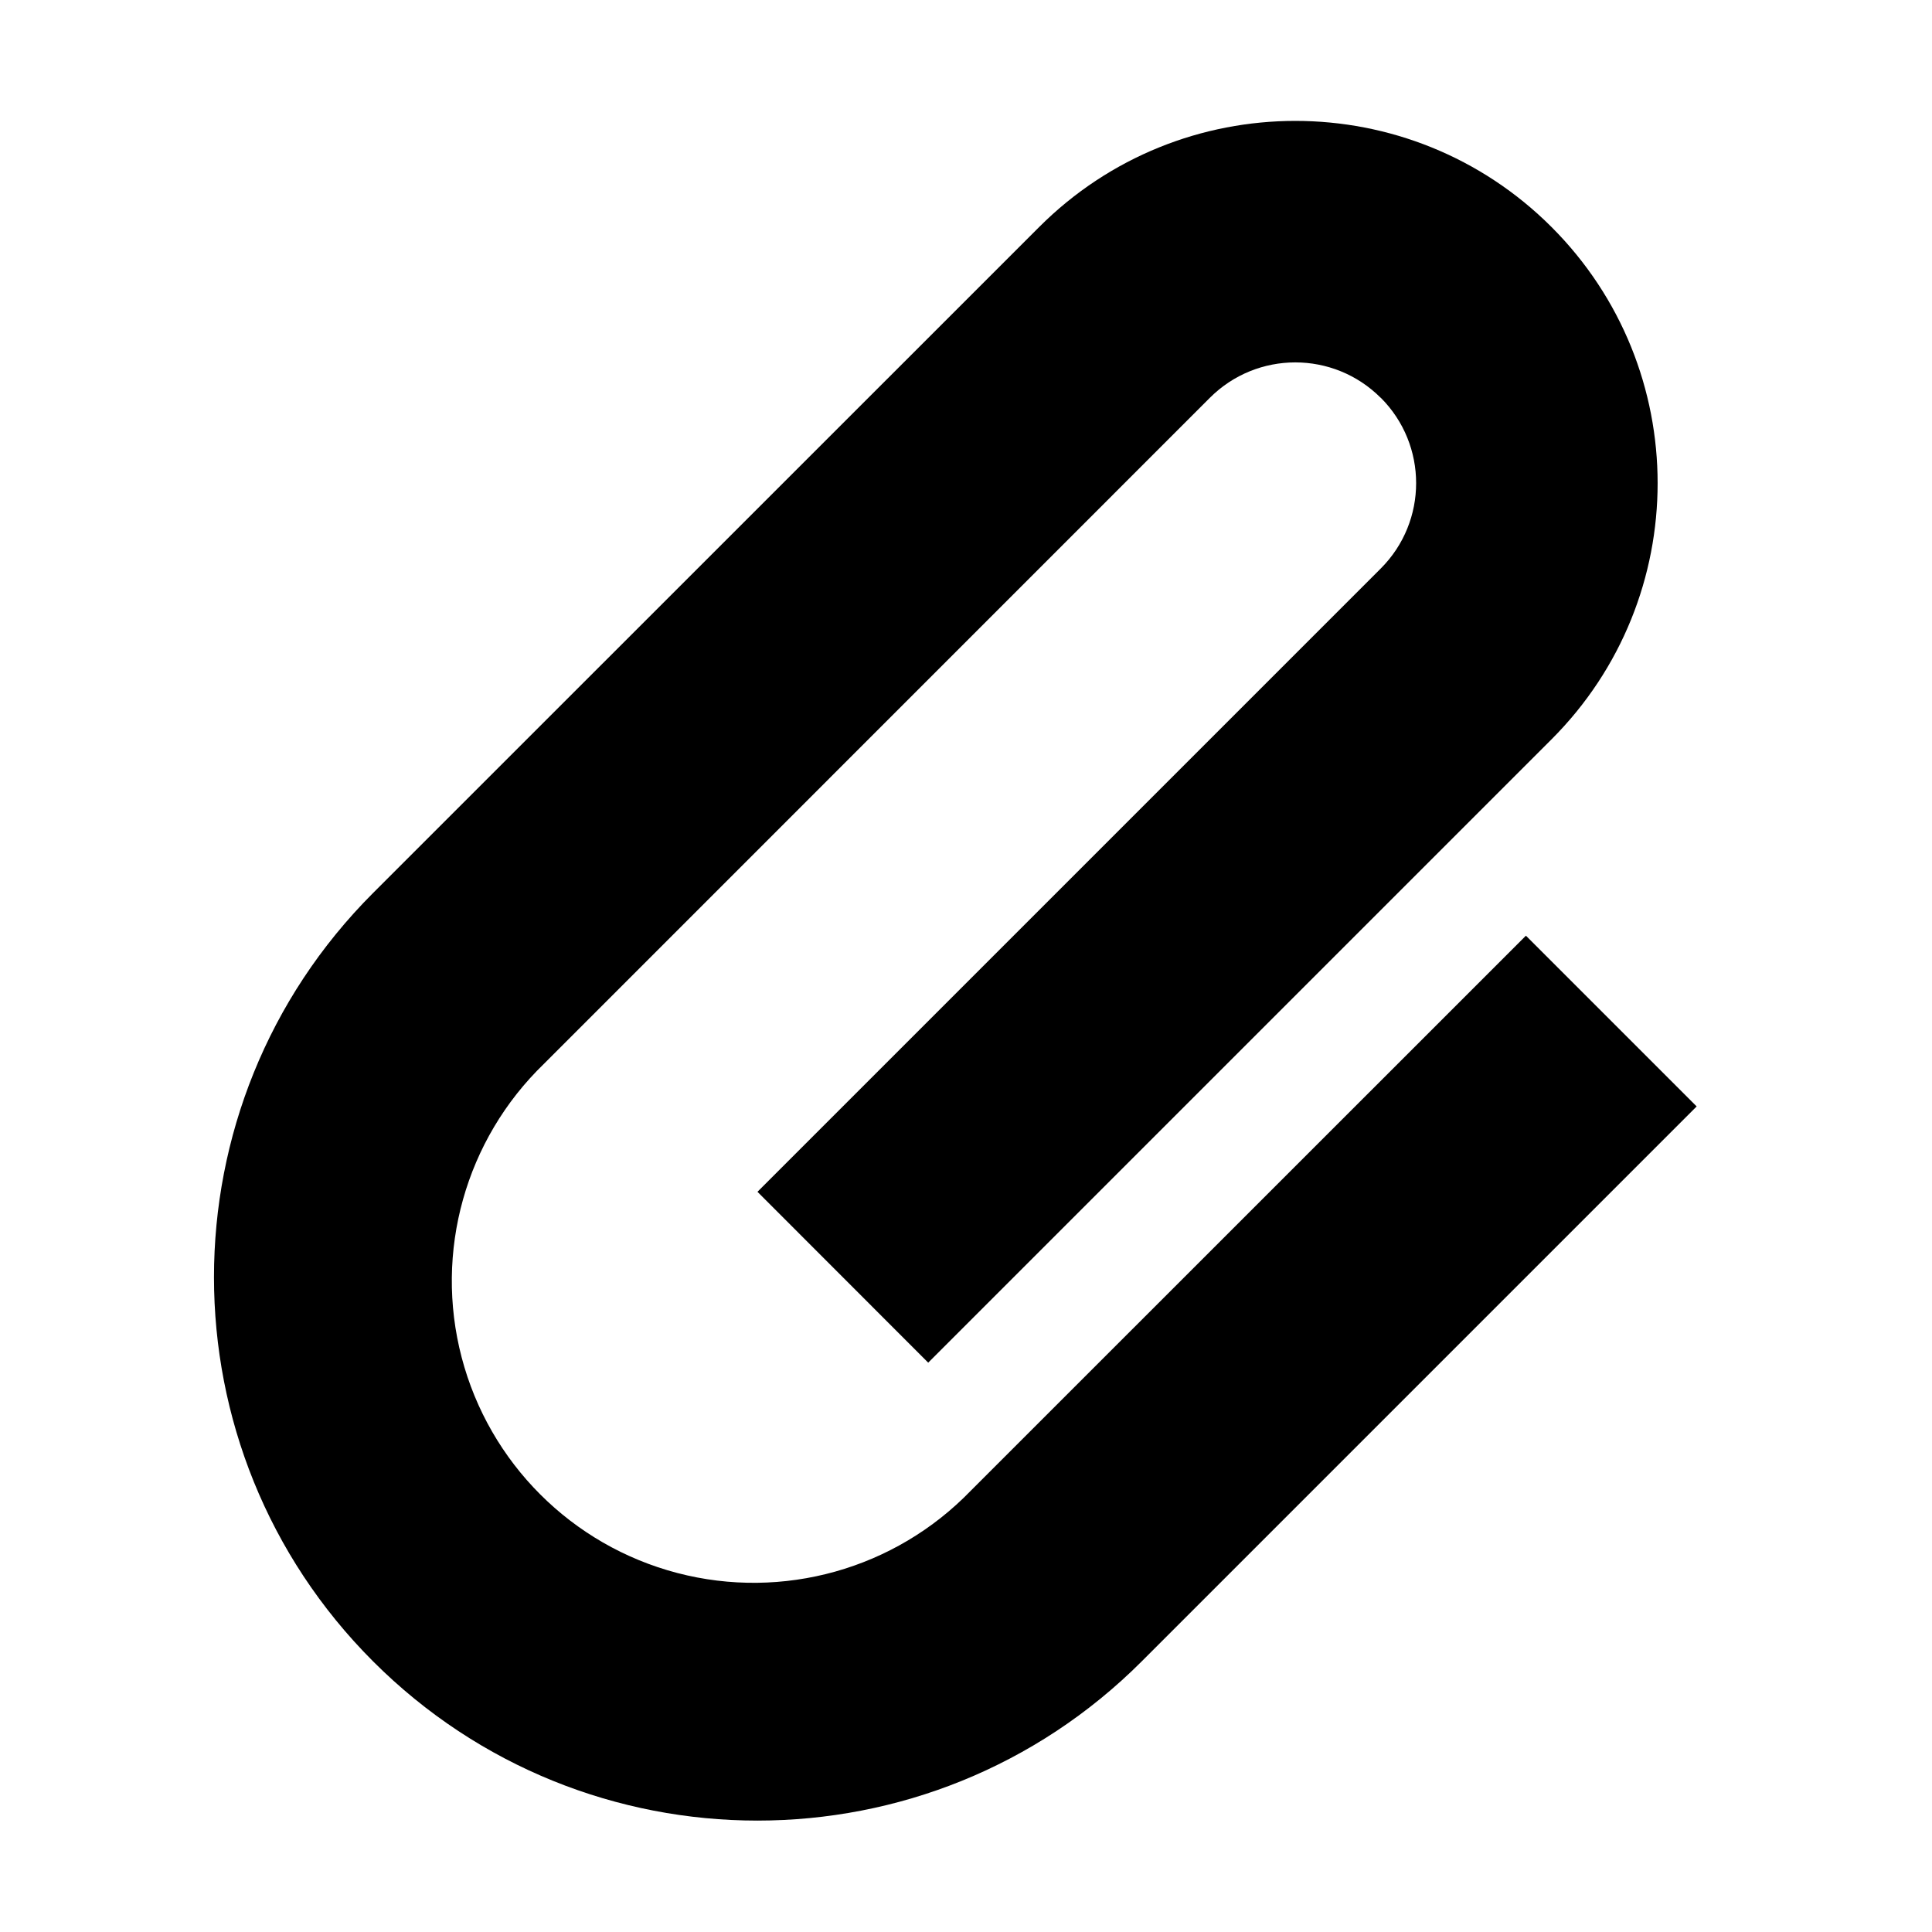
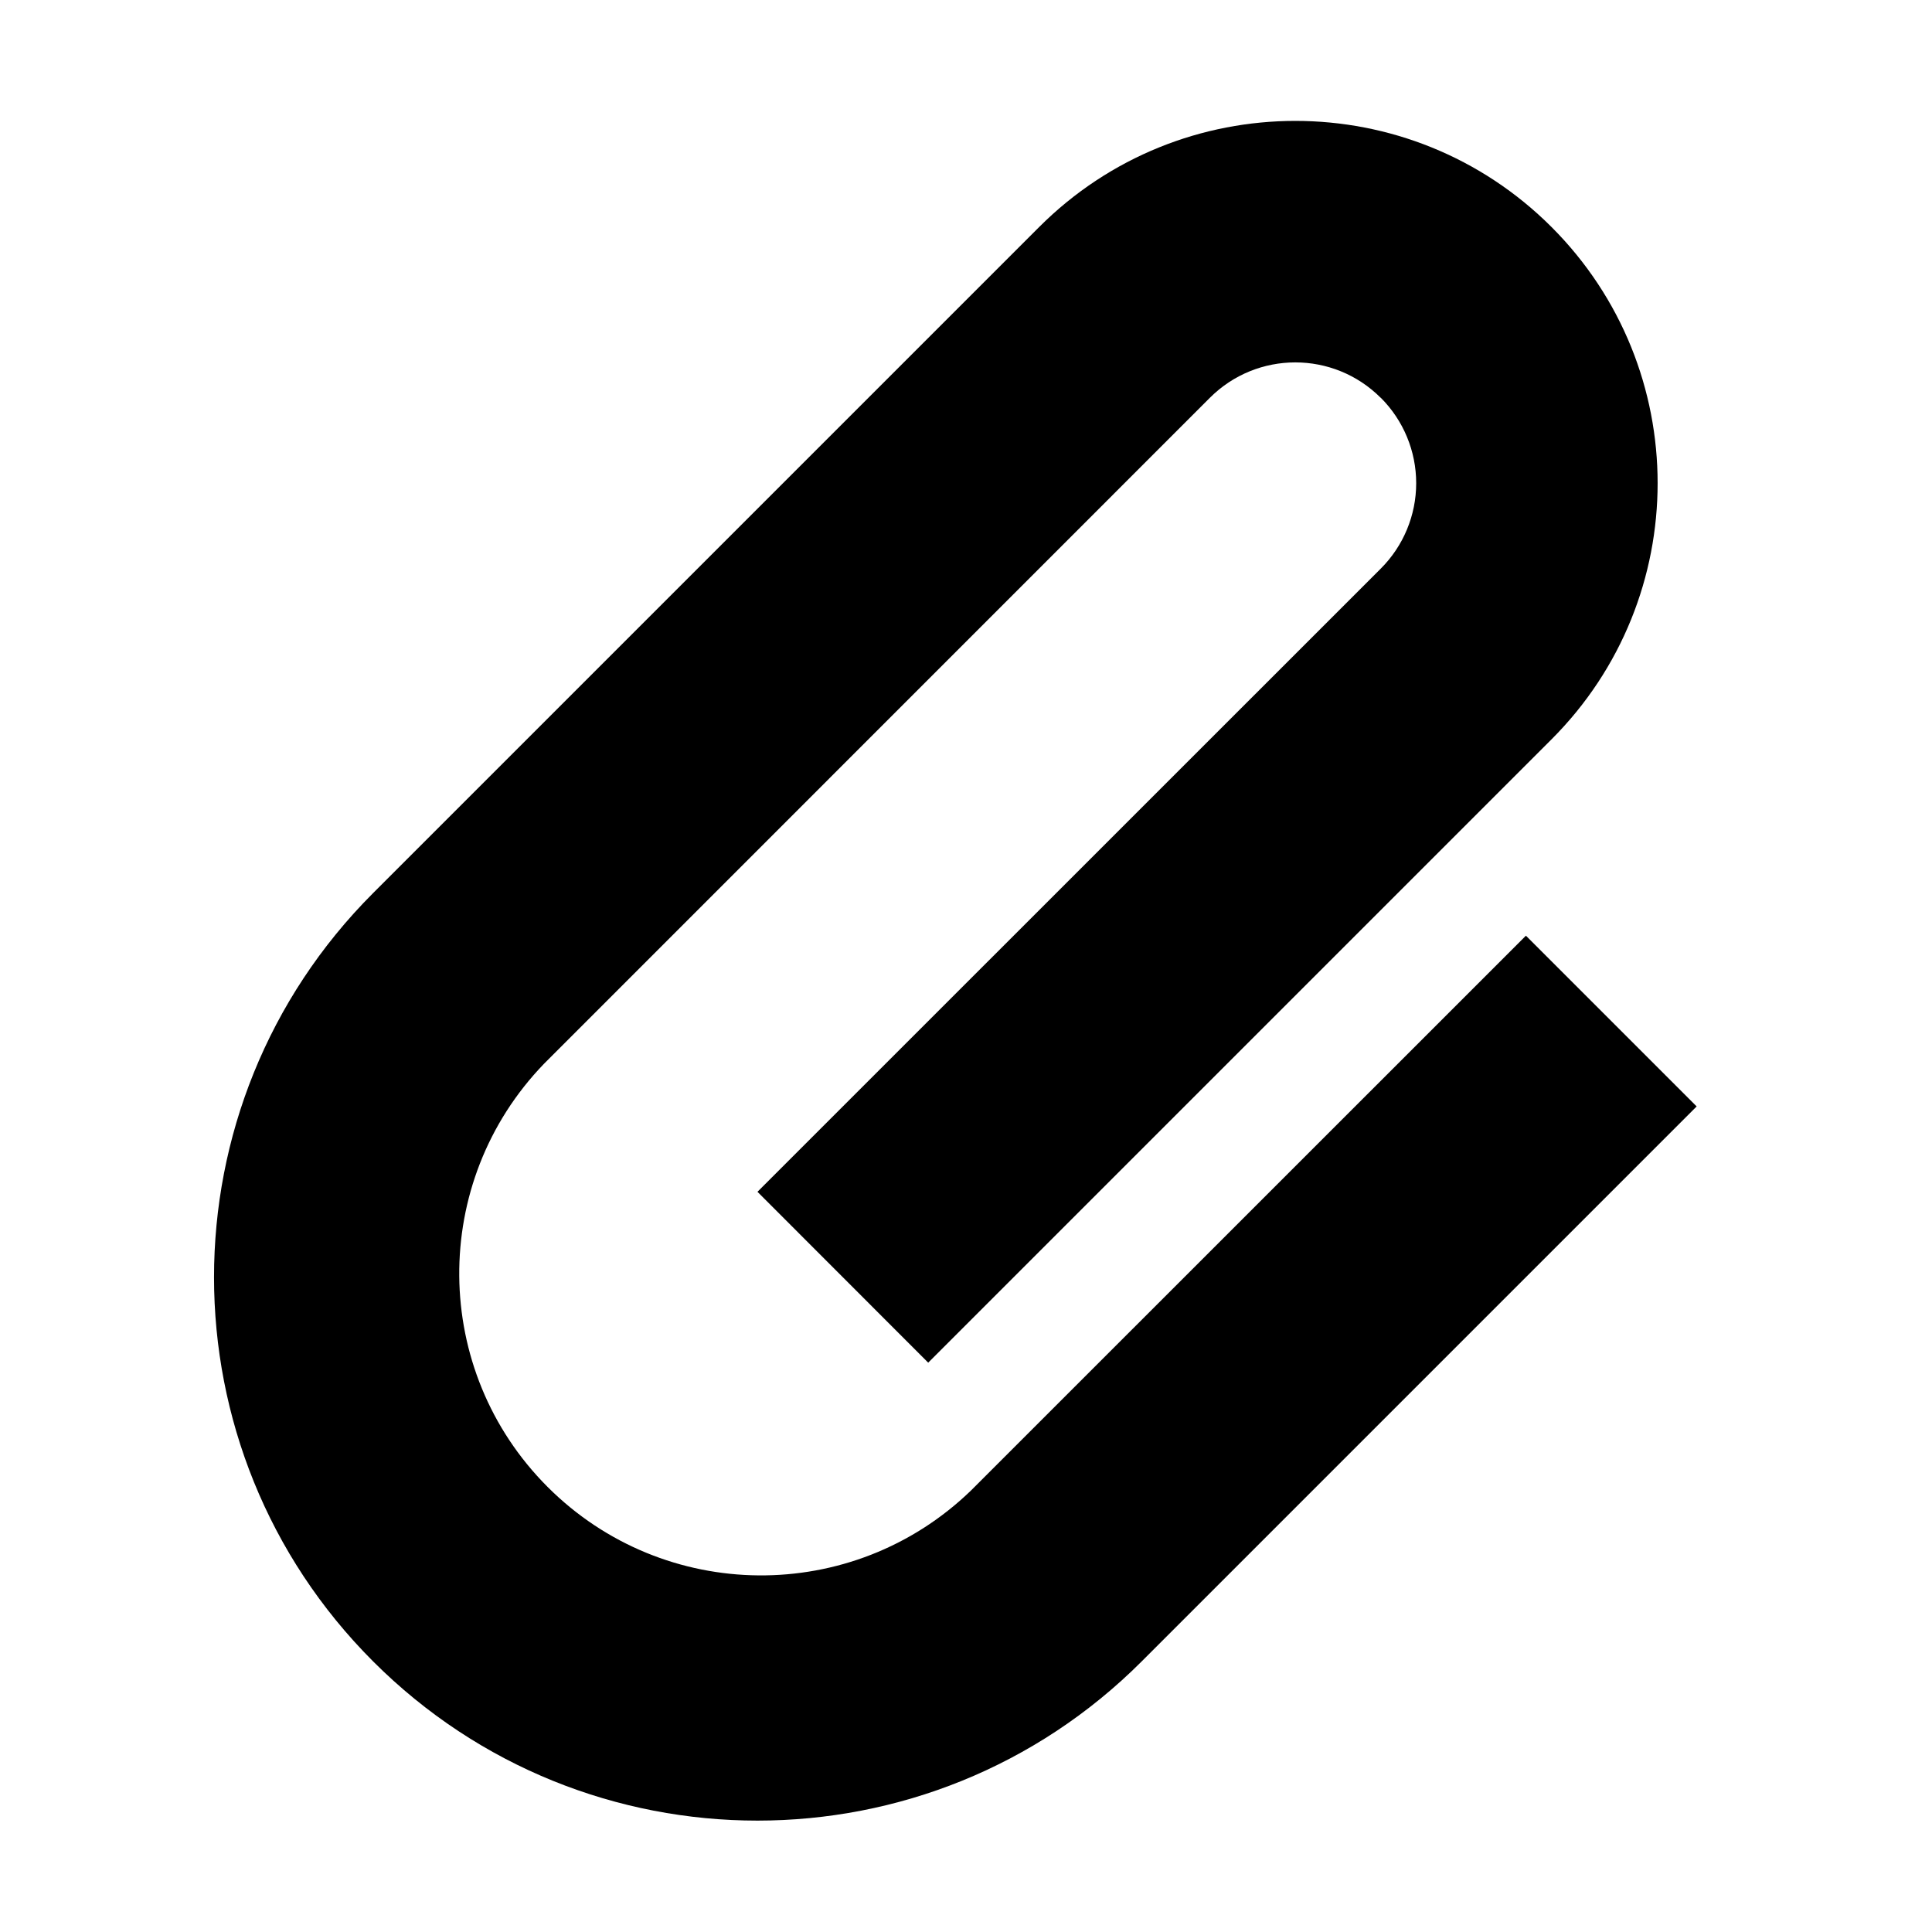
- <svg xmlns="http://www.w3.org/2000/svg" viewBox="0 0 16 16">
-   <path d="M11.434 3.294a1 1 0 00-1.414 0L4.505 8.81a2.5 2.5 0 103.535 3.535l4.597-4.596 1.414 1.414-4.596 4.596A4.5 4.5 0 013.09 7.395L8.606 1.88a3 3 0 114.243 4.243l-5.162 5.162L6.273 9.87l5.162-5.162a1 1 0 000-1.414z" fill-rule="evenodd" clip-rule="evenodd" />
+ <svg xmlns="http://www.w3.org/2000/svg" width="16" height="16">
+   <path fill-rule="evenodd" clip-rule="evenodd" d="M11.434 3.294a1 1 0 00-1.414 0L4.505 8.81a2.5 2.5 0 003.535 3.535l4.597-4.596 1.414 1.414-4.596 4.596A4.5 4.5 0 113.09 7.396L8.606 1.88a3 3 0 114.243 4.243l-5.162 5.162L6.273 9.87l5.162-5.161a1 1 0 000-1.415z" />
</svg>
